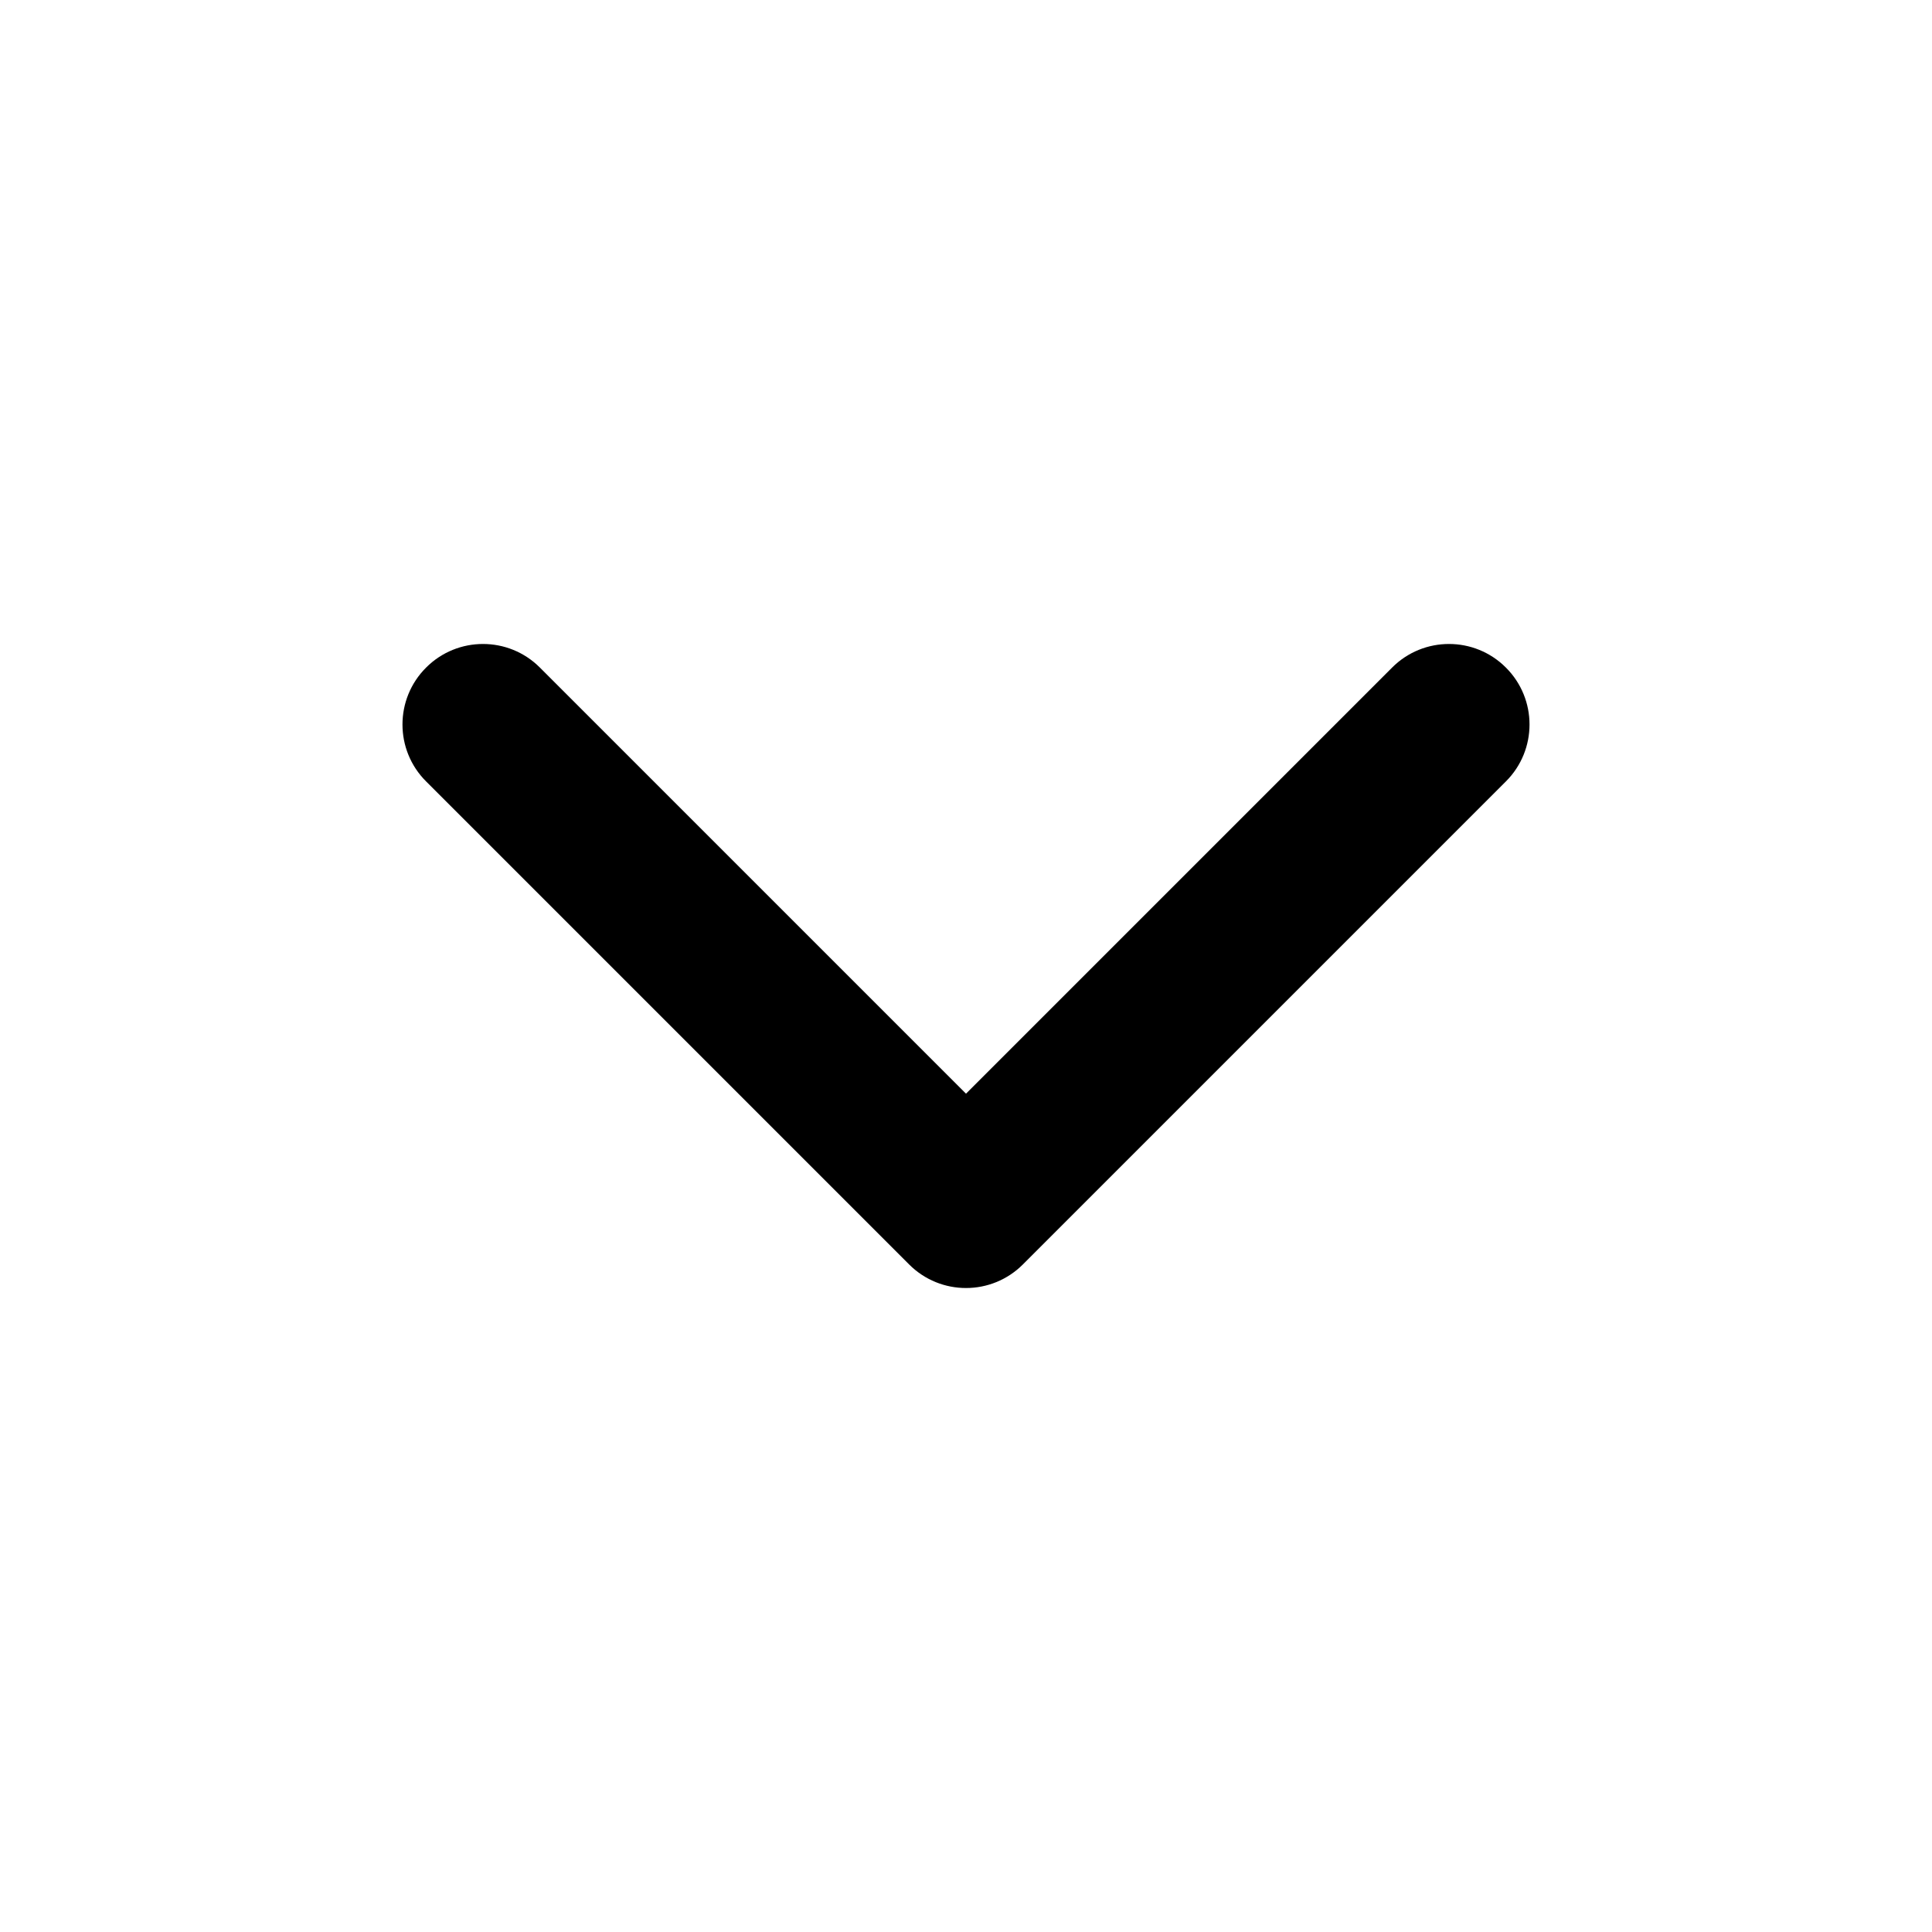
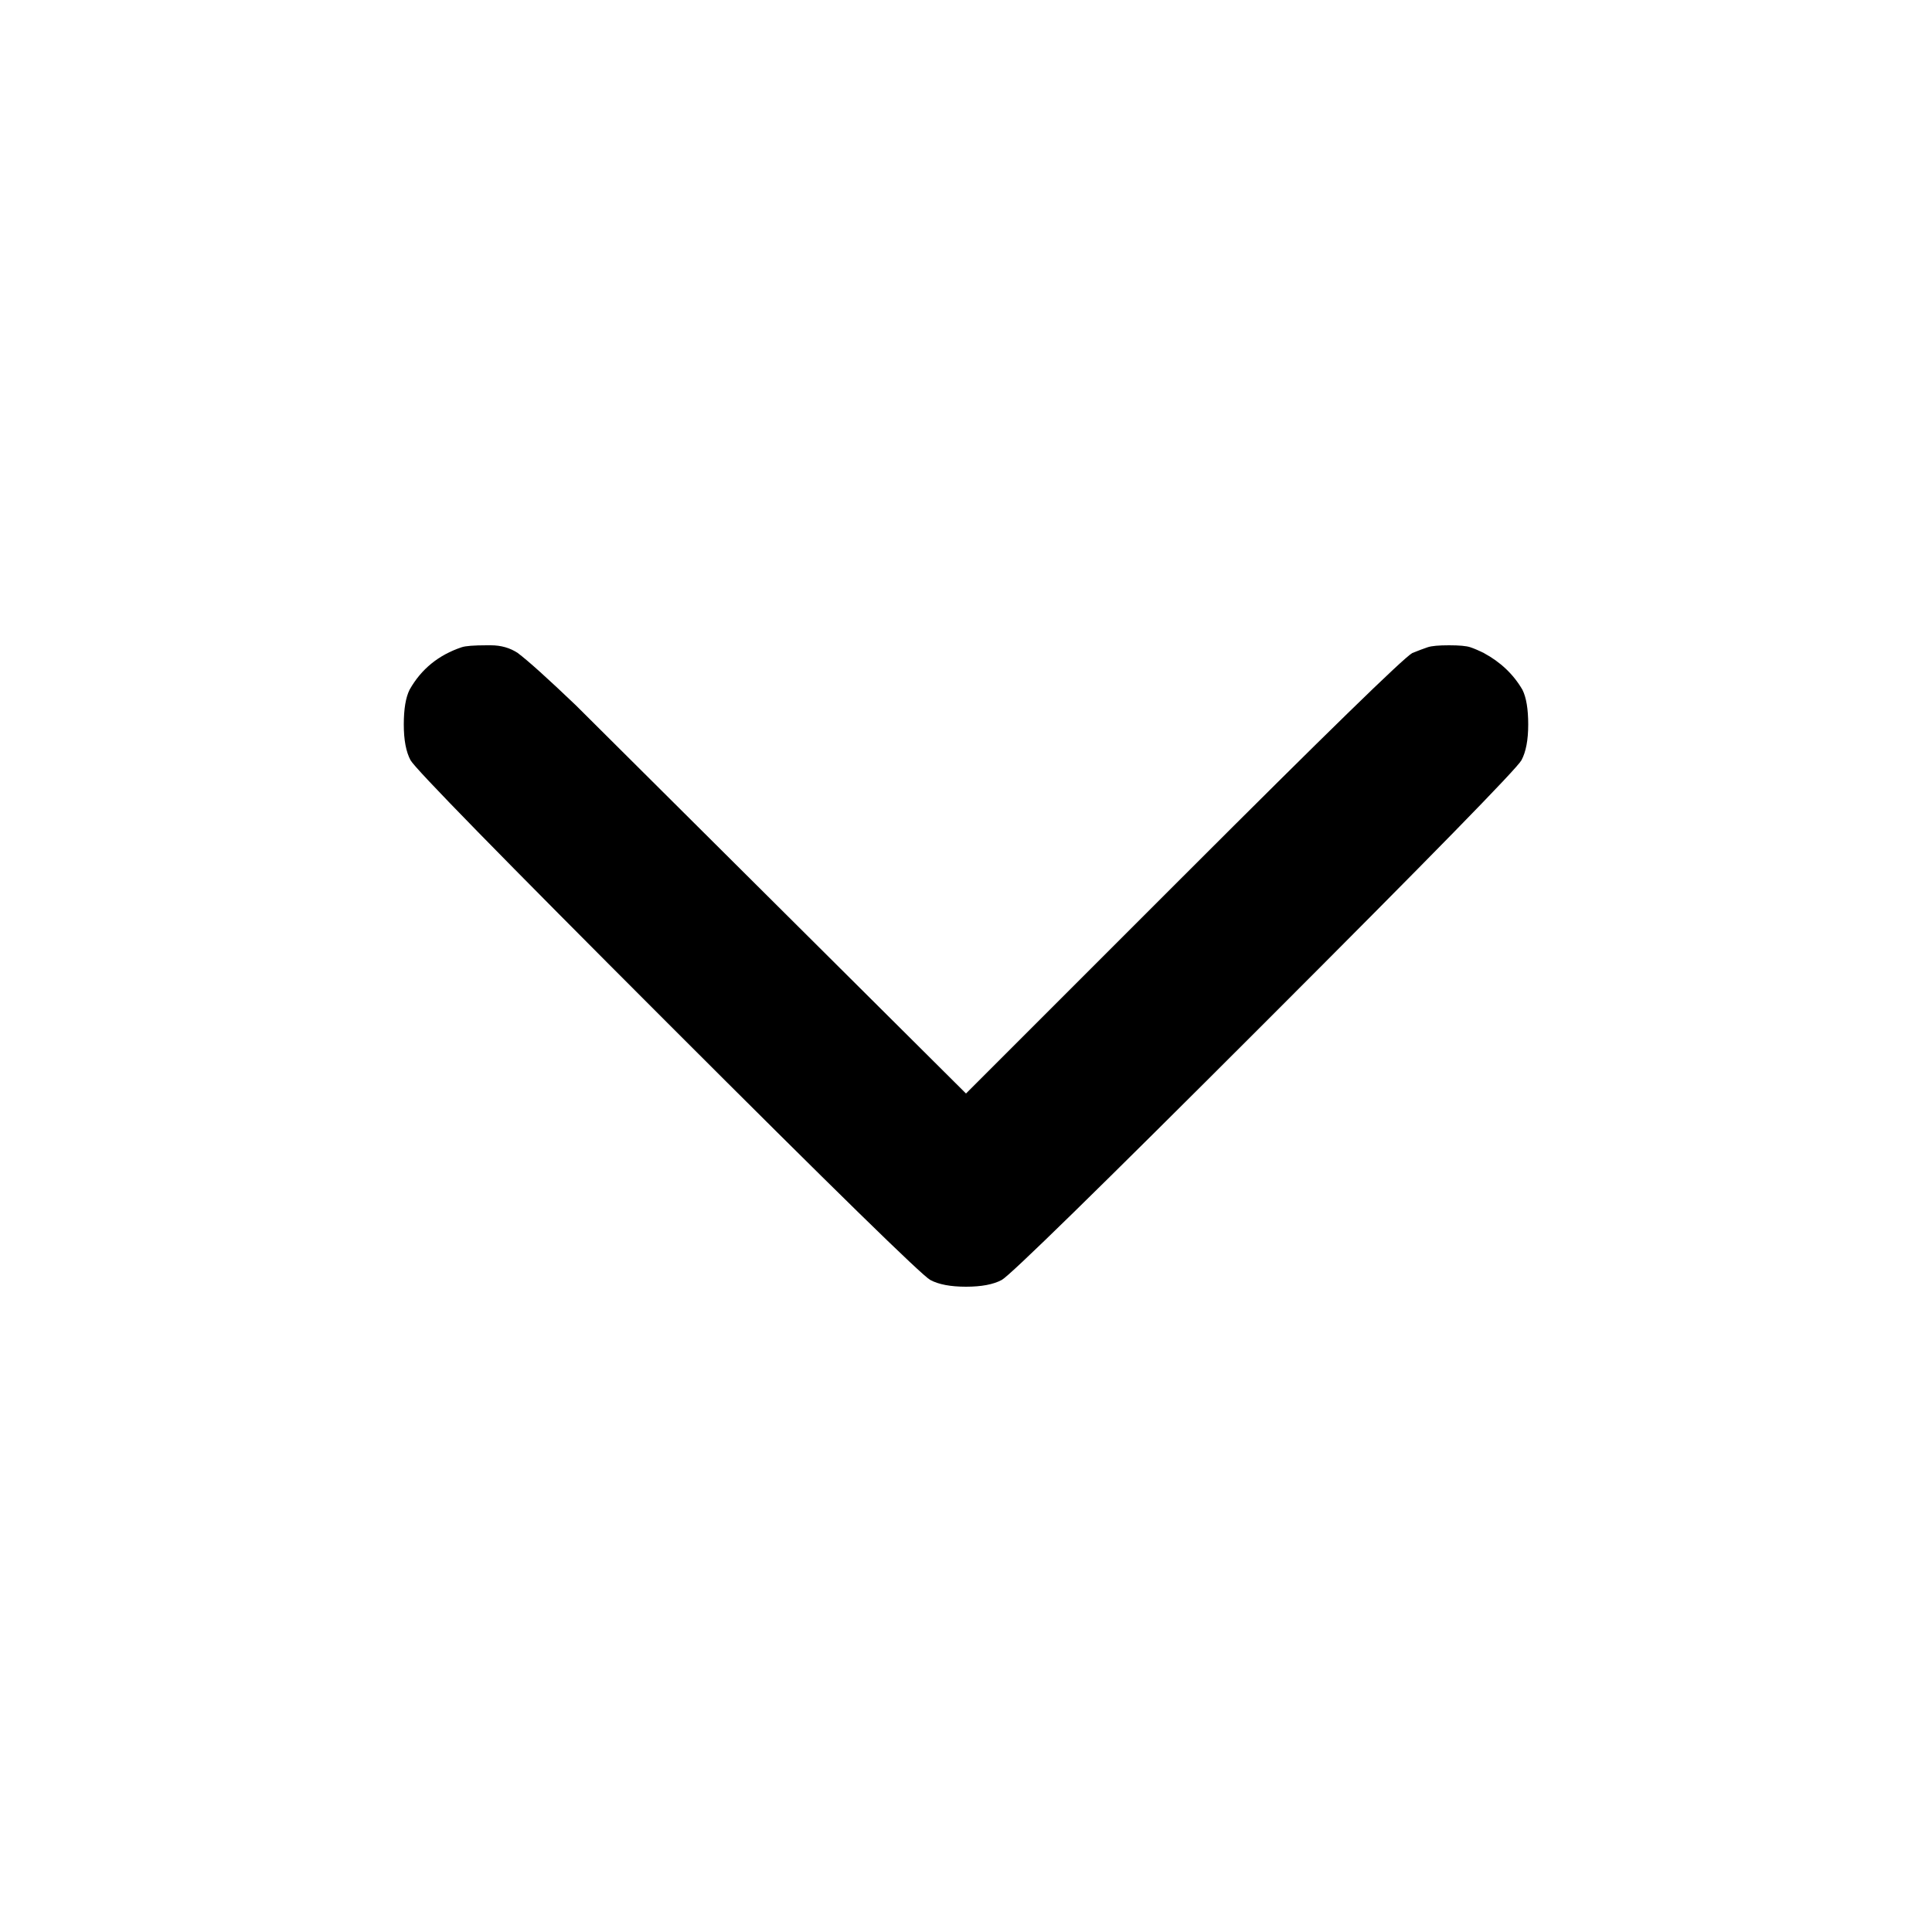
- <svg xmlns="http://www.w3.org/2000/svg" width="24" height="24" viewBox="0 0 24 24" fill="none">
-   <path fill-rule="evenodd" clip-rule="evenodd" d="M18.707 8.293C18.317 7.902 17.683 7.902 17.293 8.293L12 13.586L6.707 8.293C6.317 7.902 5.683 7.902 5.293 8.293C4.902 8.683 4.902 9.317 5.293 9.707L11.293 15.707C11.683 16.098 12.317 16.098 12.707 15.707L18.707 9.707C19.098 9.317 19.098 8.683 18.707 8.293Z" fill="black" />
+ <svg xmlns="http://www.w3.org/2000/svg" width="24" height="24" viewBox="0 0 24 24">
+   <path d="M5.736 8.04Q5.304 8.184 5.088 8.568Q5.016 8.712 5.016 9Q5.016 9.288 5.1 9.444Q5.184 9.6 8.292 12.708Q11.4 15.816 11.556 15.9Q11.712 15.984 12 15.984Q12.288 15.984 12.444 15.9Q12.6 15.816 15.708 12.708Q18.816 9.6 18.9 9.444Q18.984 9.288 18.984 9Q18.984 8.712 18.912 8.568Q18.744 8.28 18.432 8.112Q18.336 8.064 18.264 8.04Q18.192 8.016 18 8.016Q17.808 8.016 17.736 8.04Q17.664 8.064 17.544 8.112Q17.376 8.208 14.688 10.896L12 13.584L7.152 8.76Q6.624 8.256 6.432 8.112Q6.288 8.016 6.096 8.016H6.048Q5.808 8.016 5.736 8.04Z" />
</svg>
